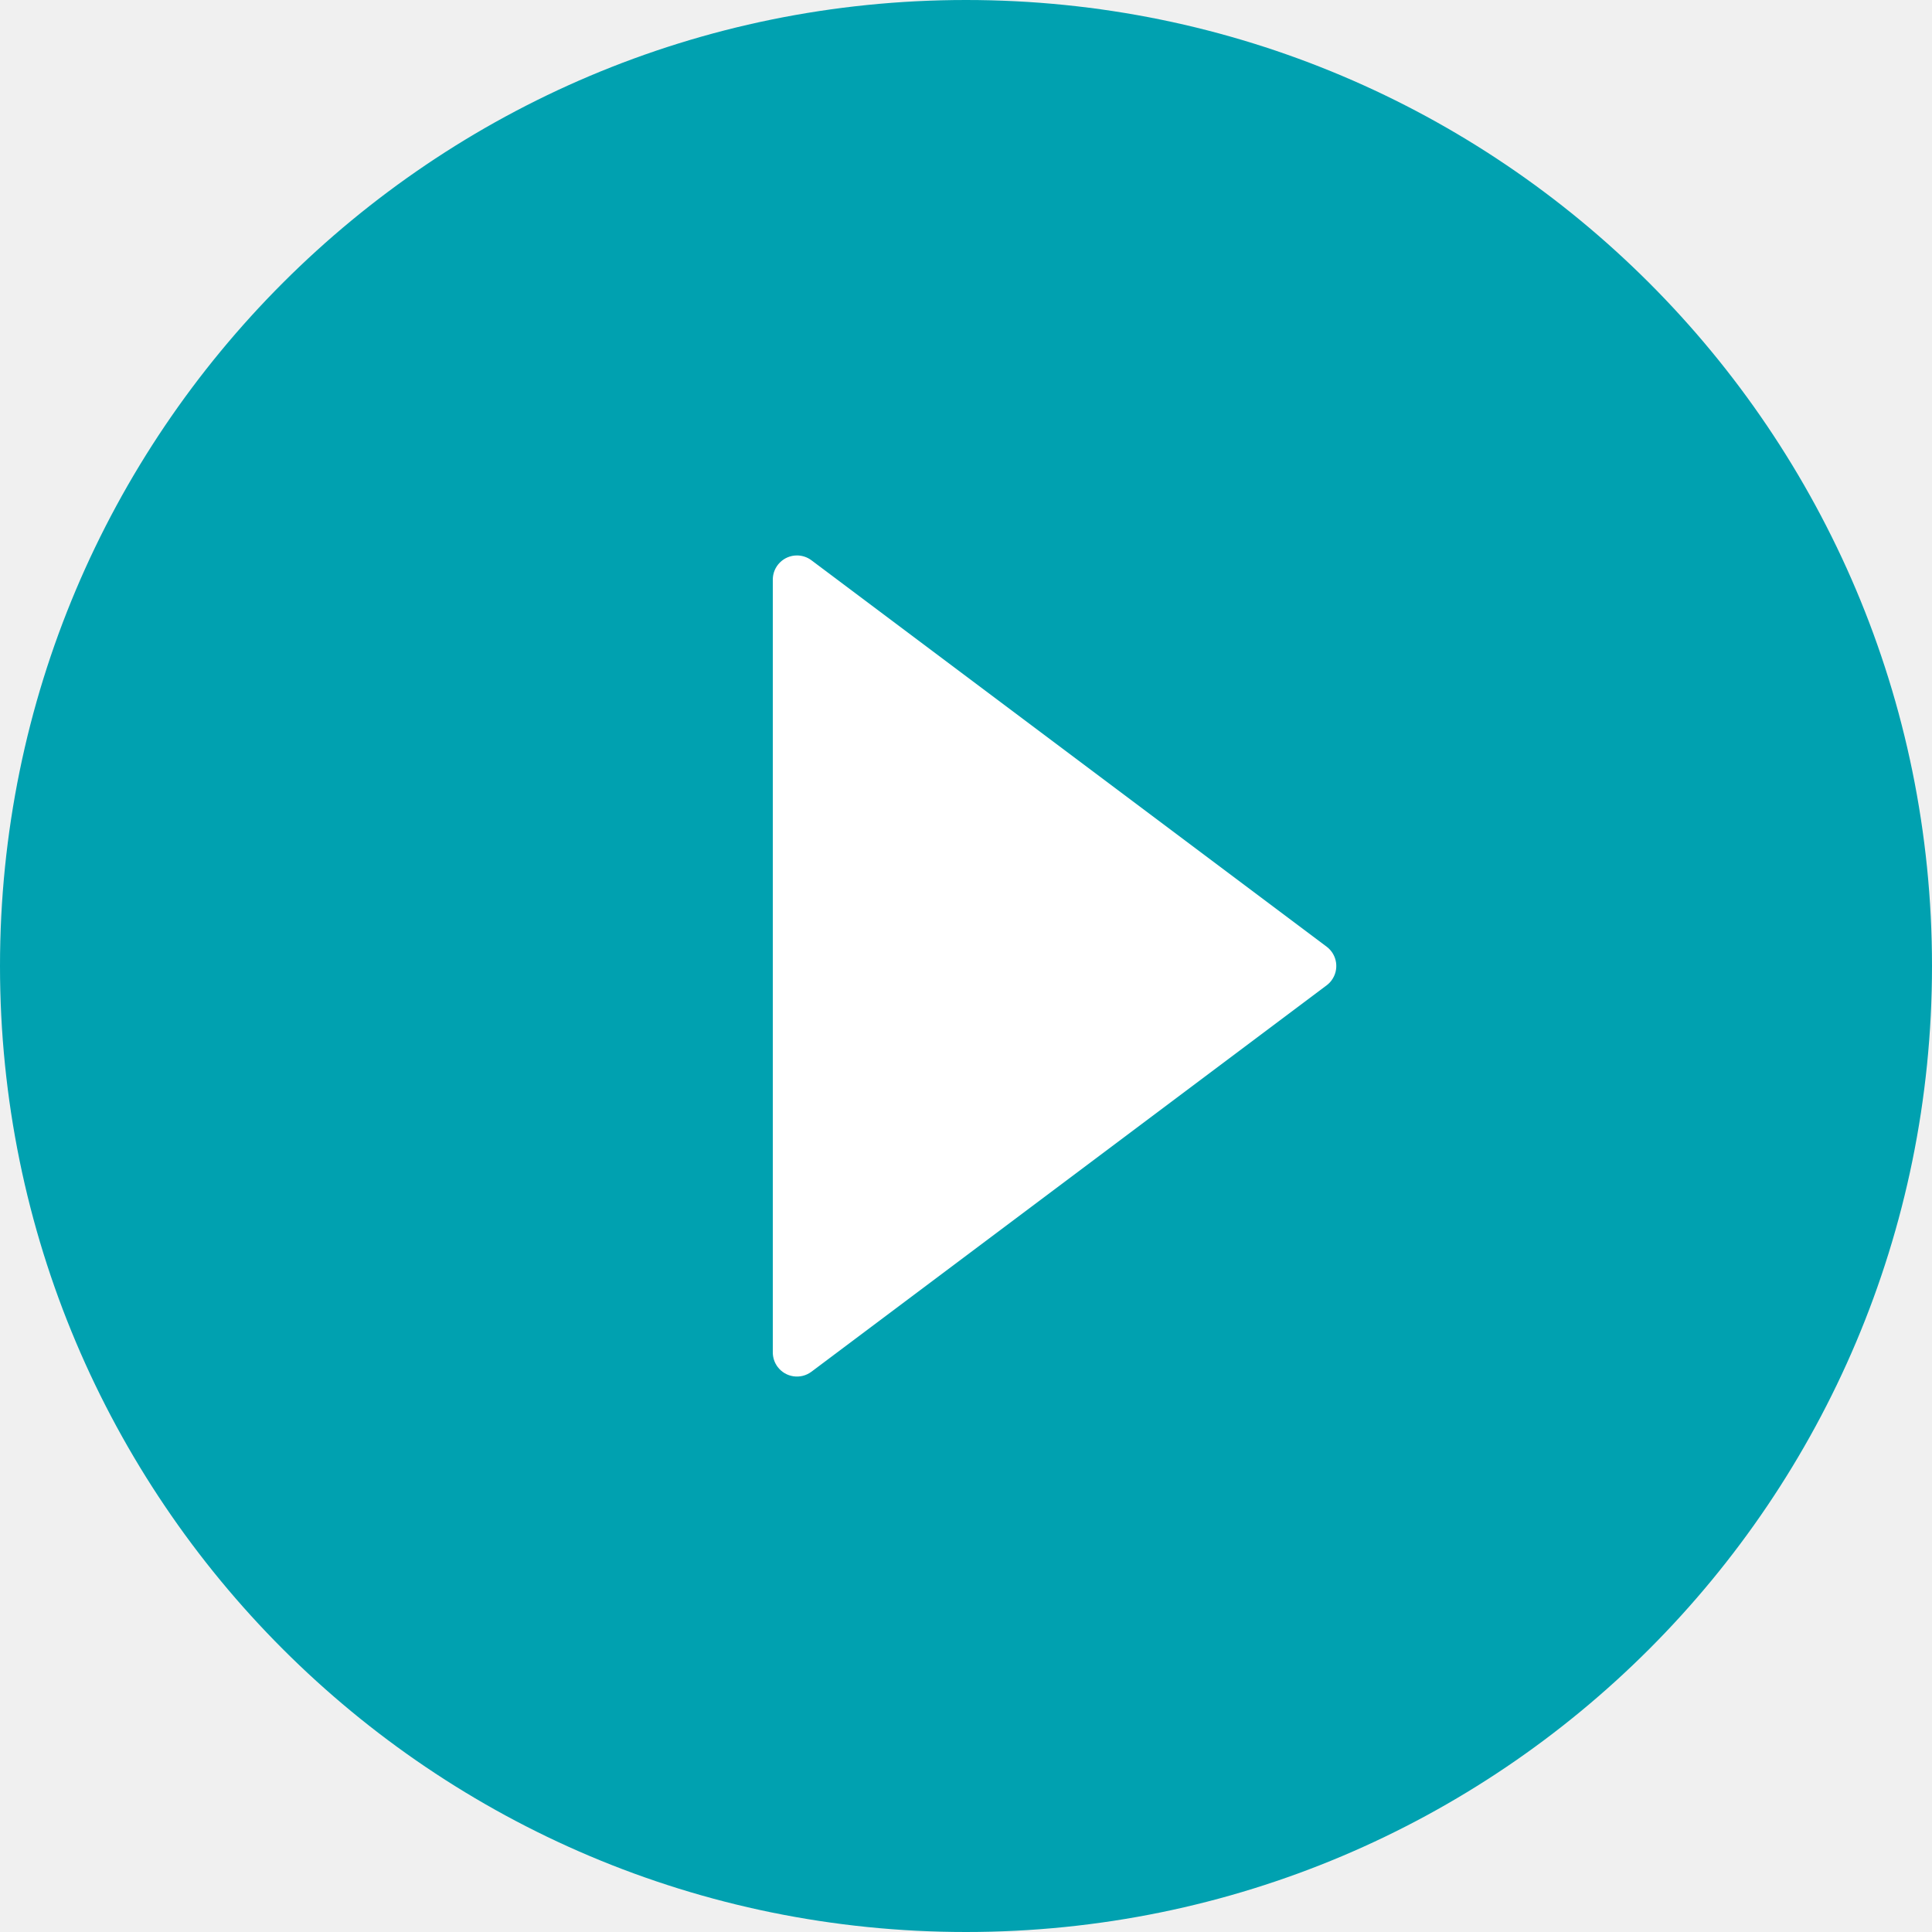
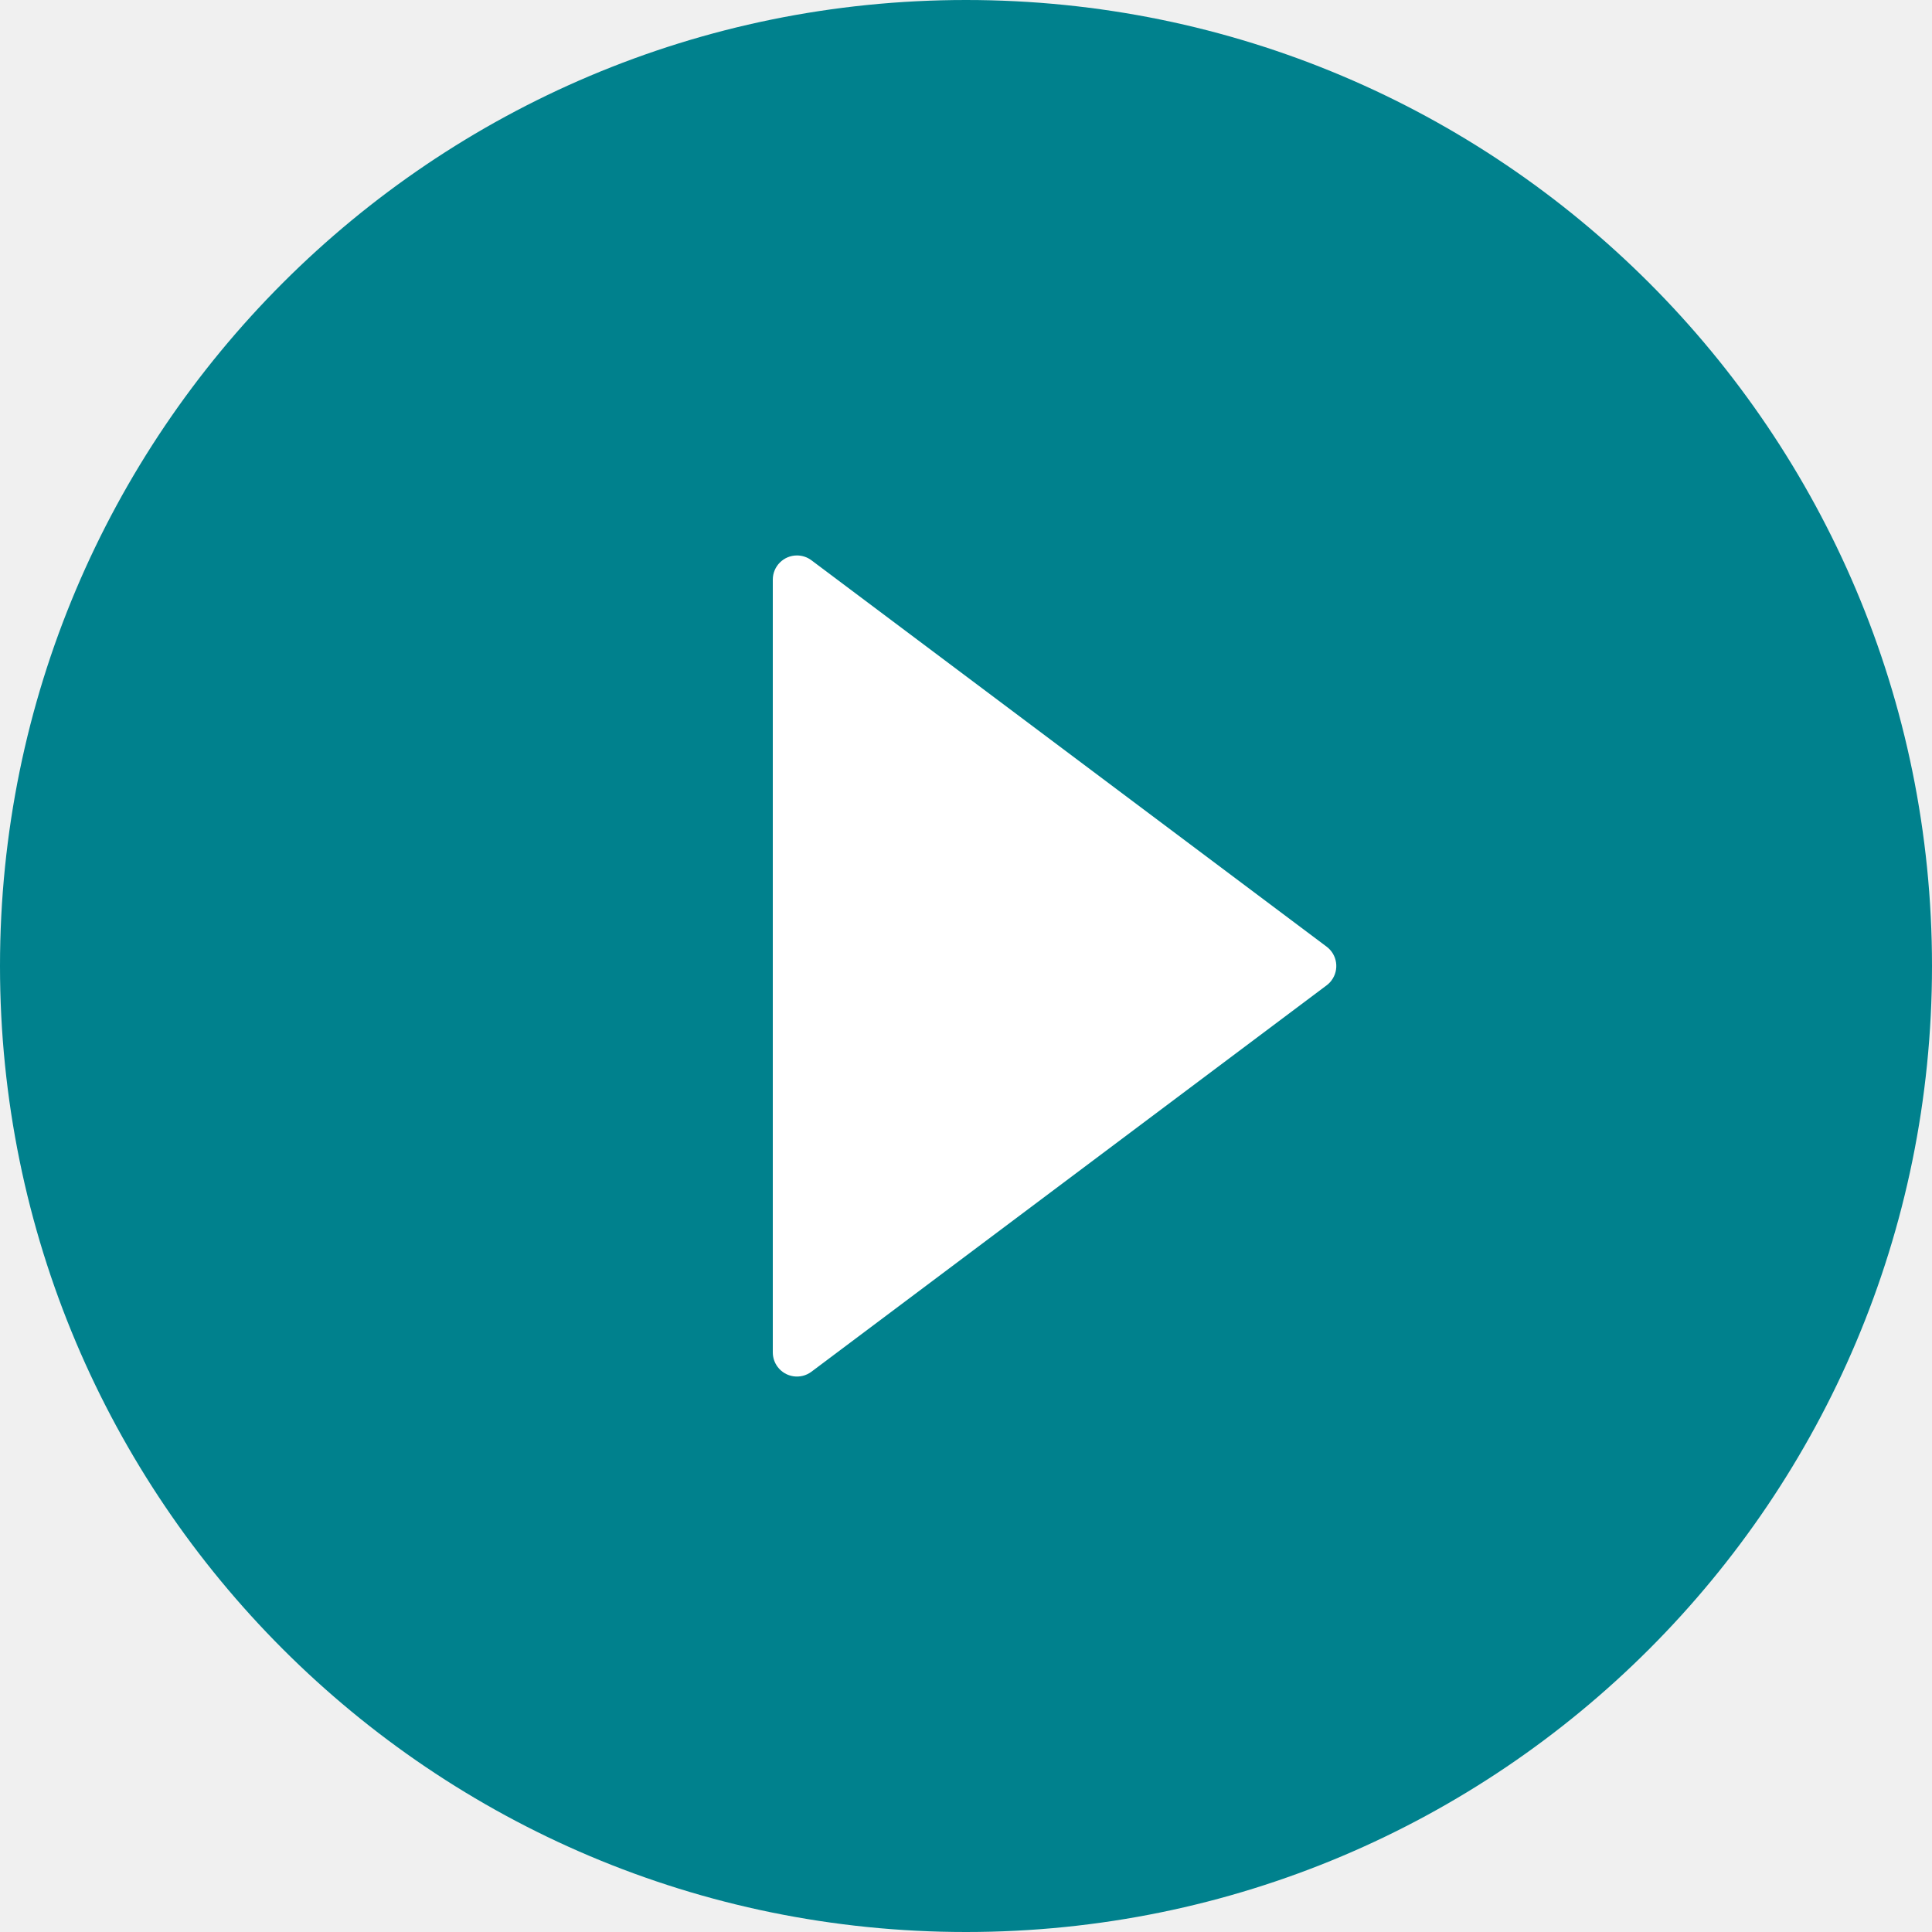
<svg xmlns="http://www.w3.org/2000/svg" width="80px" height="80px" viewBox="0 0 80 80" version="1.1">
  <g id="Page-1" stroke="none" stroke-width="1" fill="none" fill-rule="evenodd">
    <g id="play" fill-rule="nonzero">
-       <path d="M40,0 C17.9,0 0,17.9 0,40 C0,62.1 17.9,80 40,80 C62.1,80 80,62.1 80,40 C80,17.9 62.1,0 40,0 Z" id="Path" fill="#00A1B0" />
+       <path d="M40,0 C17.9,0 0,17.9 0,40 C0,62.1 17.9,80 40,80 C62.1,80 80,62.1 80,40 C80,17.9 62.1,0 40,0 Z" id="Path" fill="#00818D" />
      <path d="M32,56 L32,24 C32,23.448 32.448,23 33,23 C33.216,23 33.427,23.07 33.6,23.2 L54.933,39.2 C55.375,39.531 55.465,40.158 55.133,40.6 C55.076,40.676 55.009,40.743 54.933,40.8 L33.6,56.8 C33.158,57.131 32.531,57.042 32.2,56.6 C32.07,56.427 32,56.216 32,56 Z" id="Path" fill="#FFFFFF" />
    </g>
  </g>
</svg>
